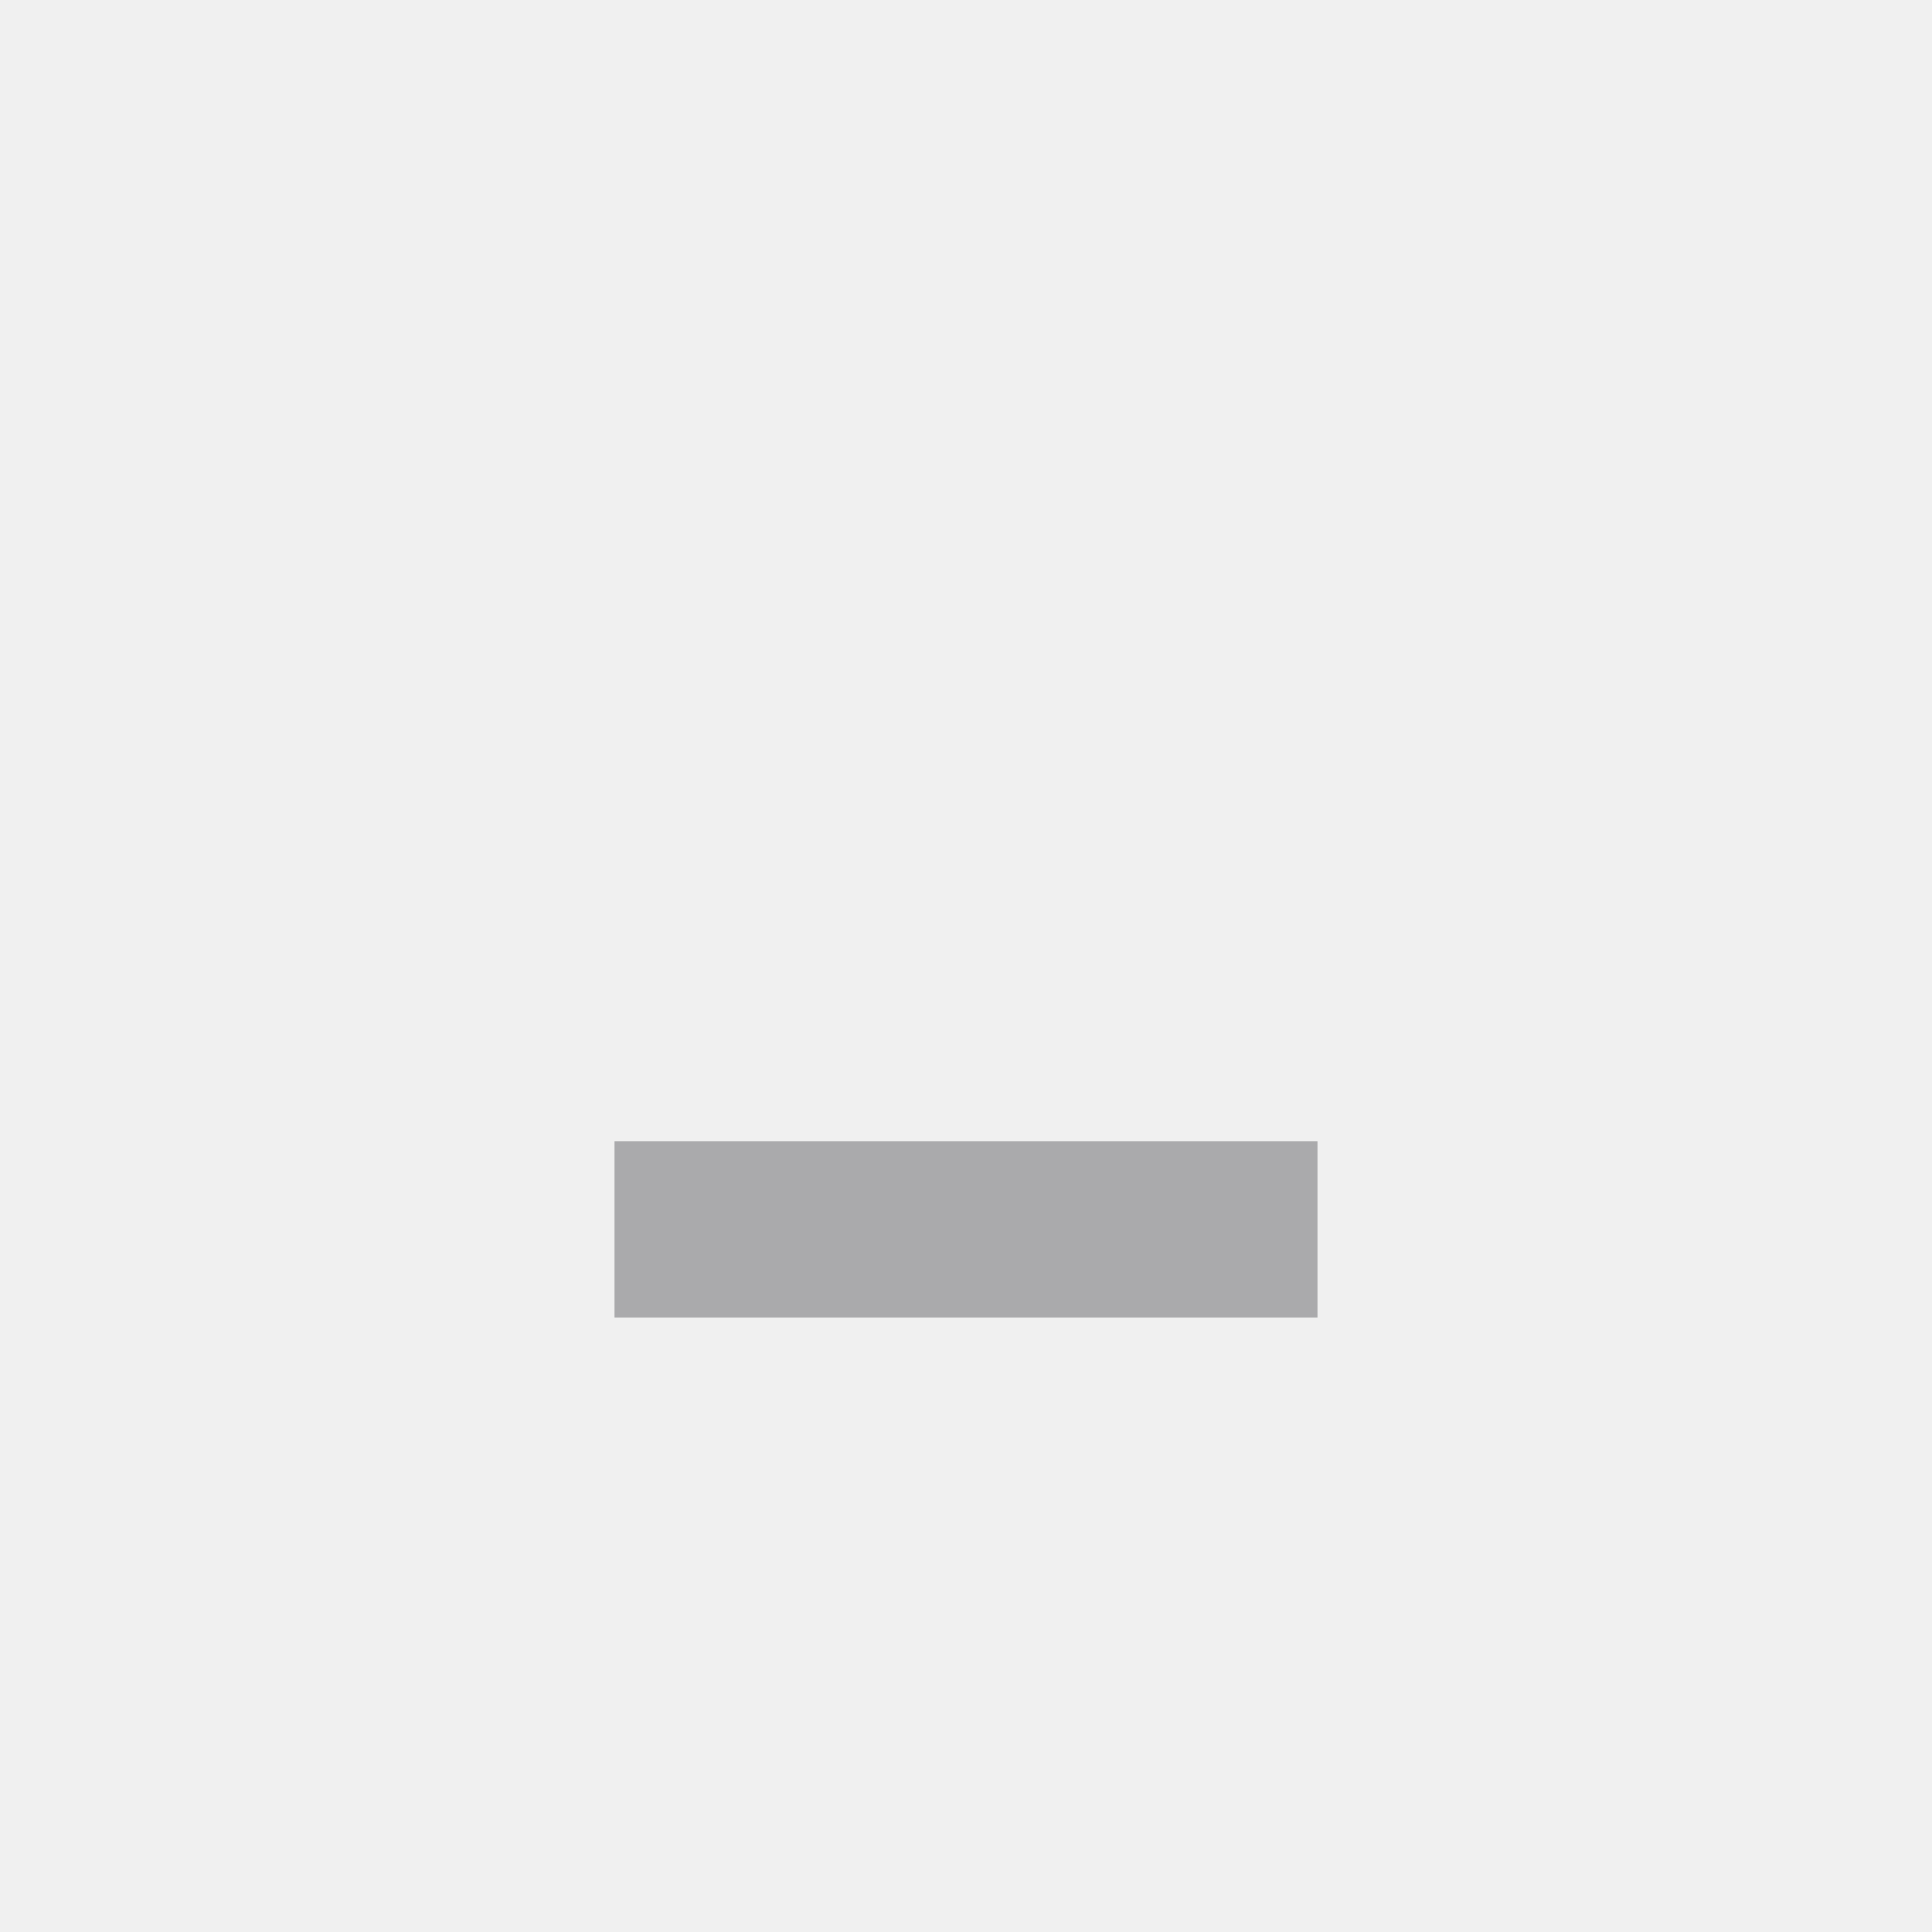
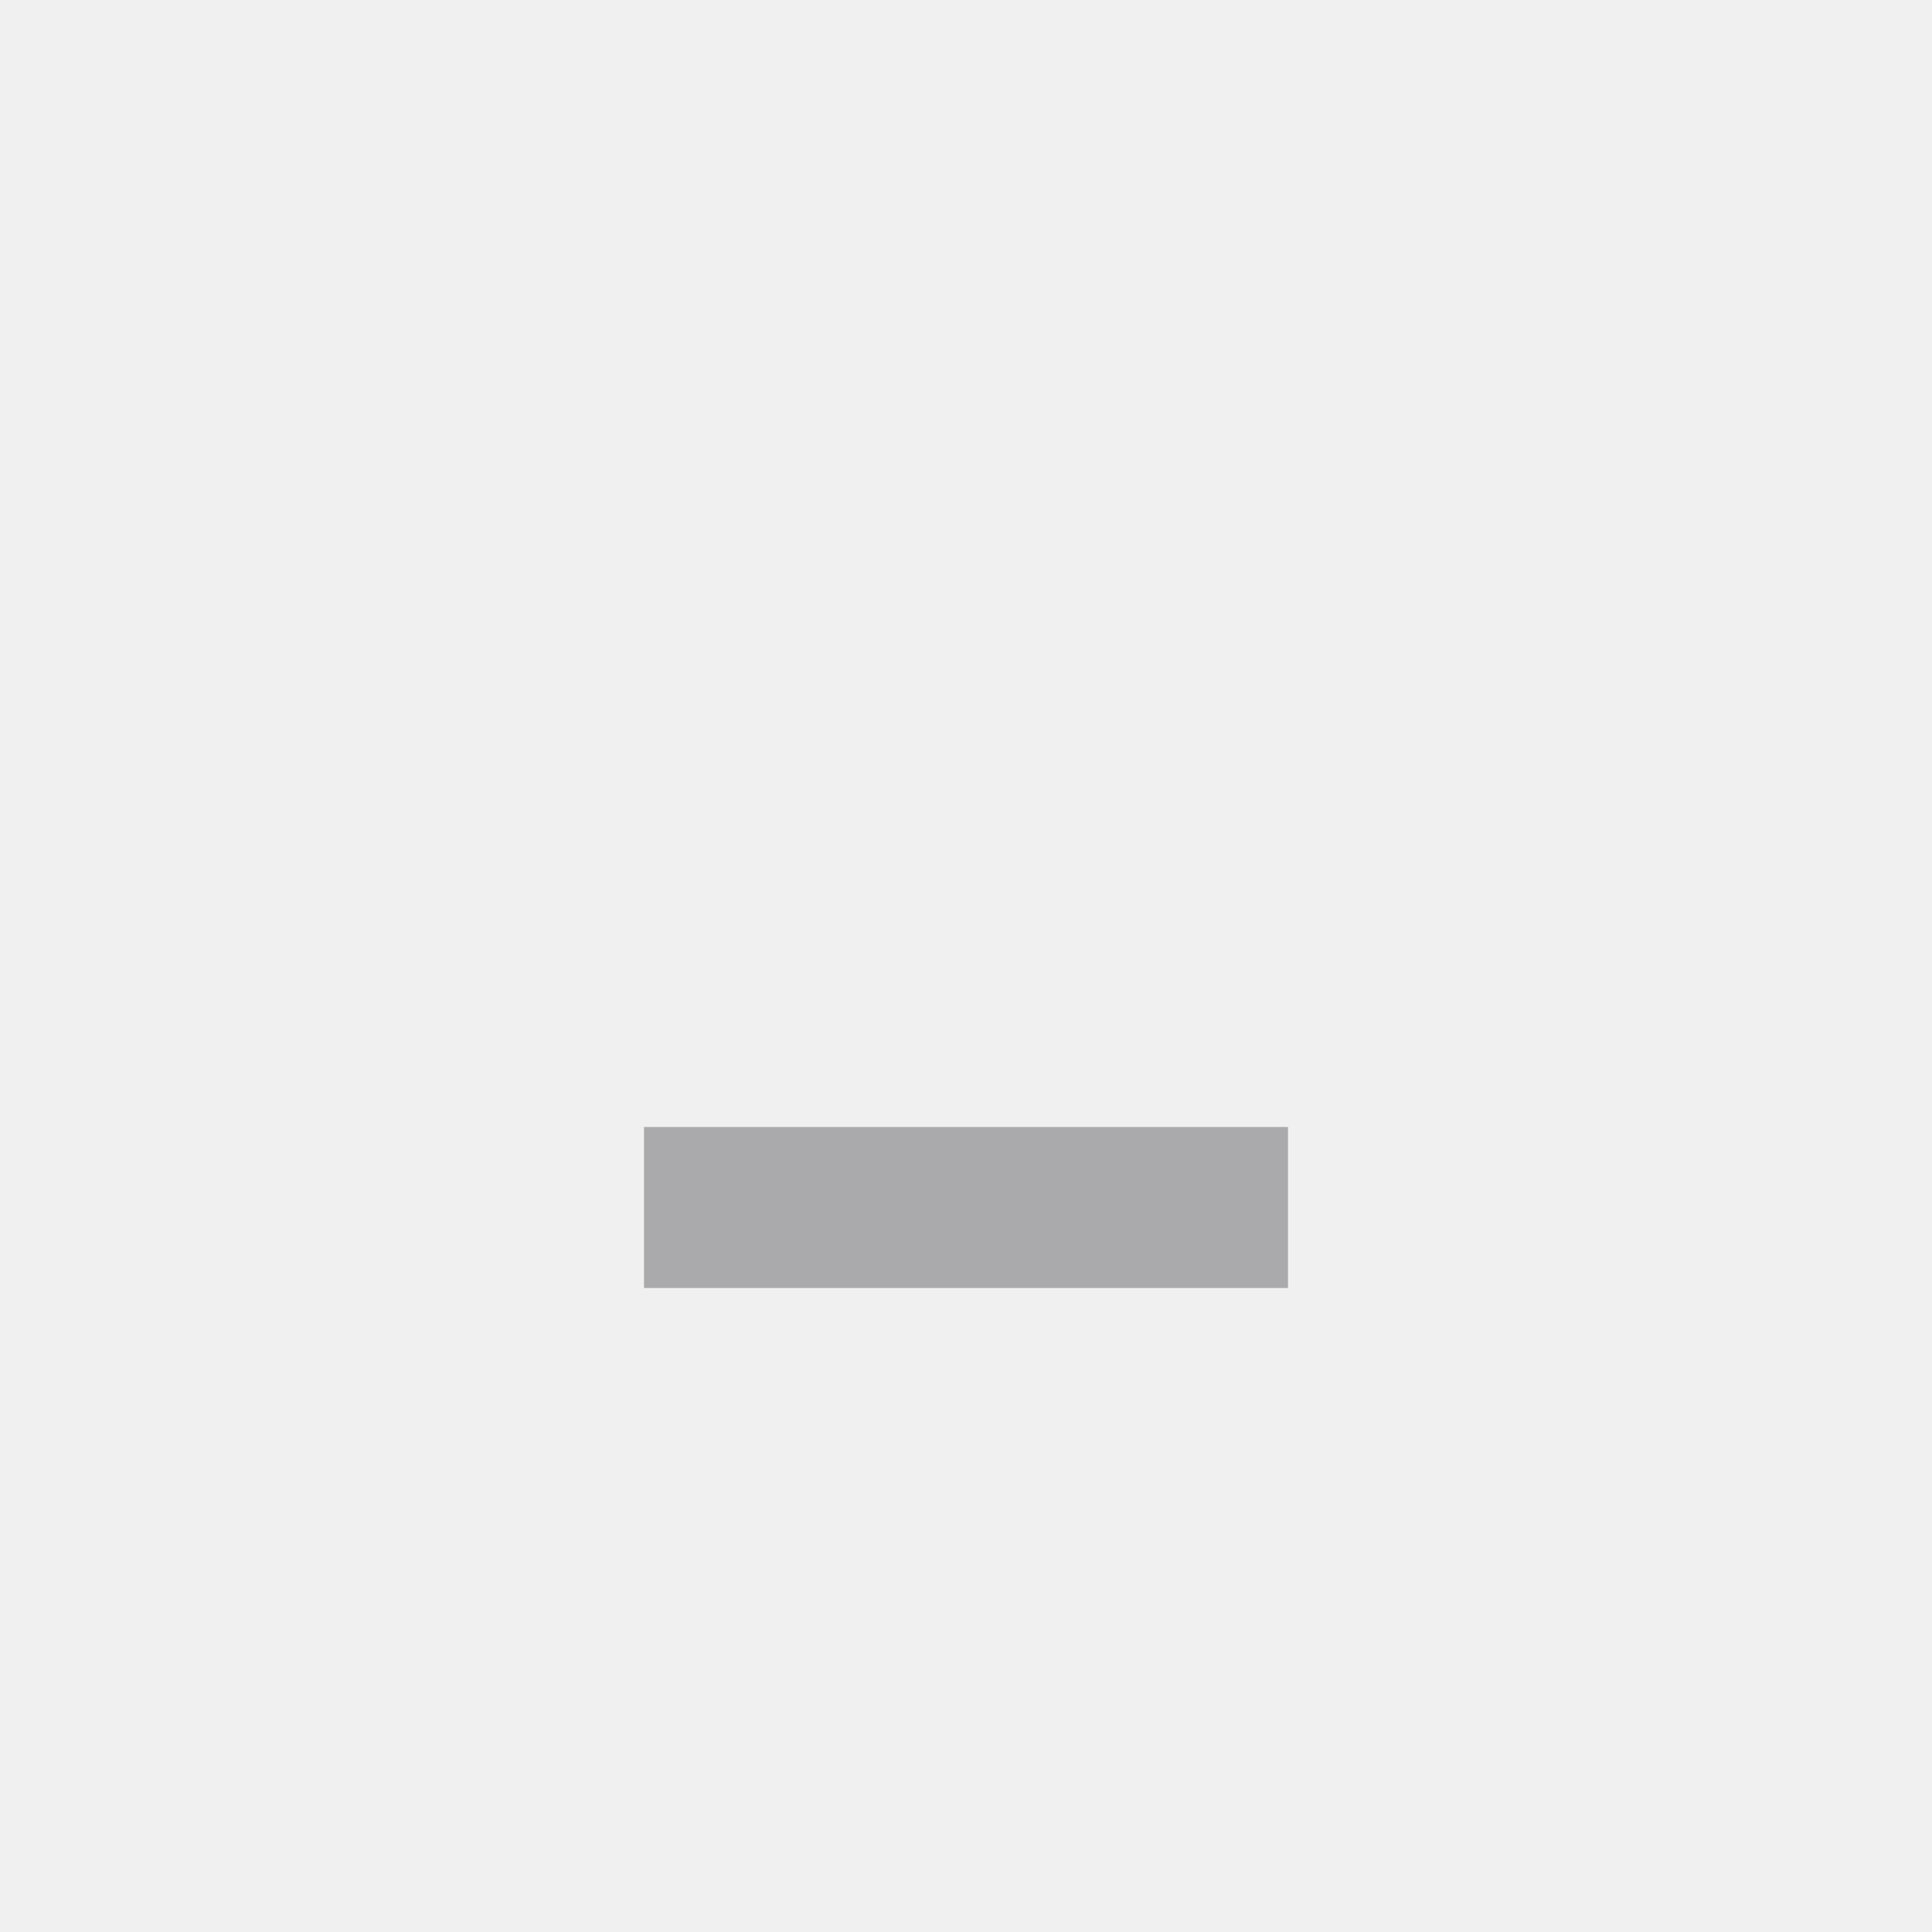
- <svg xmlns="http://www.w3.org/2000/svg" width="22" height="22" viewBox="0 0 22 22" version="1.1" id="svg839">
-   <defs id="defs833" />
-   <g style="enable-background:new" id="pressed-center">
-     <rect style="opacity:0.001;fill:#000000;fill-opacity:1;fill-rule:nonzero;stroke:none;stroke-width:2;stroke-linecap:round;stroke-linejoin:round;stroke-miterlimit:4;stroke-dasharray:none;stroke-opacity:1" y="0" x="46" height="22" width="22" id="rect4164" />
-     <circle style="opacity:0.28;fill:#ffffff;fill-opacity:1;fill-rule:nonzero;stroke:none;stroke-width:0;stroke-linecap:square;stroke-linejoin:round;stroke-miterlimit:4;stroke-dasharray:none;stroke-dashoffset:478.437;stroke-opacity:0.4" id="path4202" cx="57" cy="11" r="11" />
-     <rect style="opacity:1;fill:#aaaaac;fill-opacity:1;fill-rule:evenodd;stroke:none;stroke-width:2;stroke-linecap:butt;stroke-linejoin:round;stroke-miterlimit:4;stroke-dasharray:none;stroke-dashoffset:478.437;stroke-opacity:0.75" id="rect4139" width="8" height="2" x="53" y="-15" transform="scale(1,-1)" />
+ <svg xmlns="http://www.w3.org/2000/svg" width="24" height="24" version="1.1" id="svg1349">
+   <defs id="defs1353" />
+   <g id="active-center">
+     <rect style="fill:#000000;opacity:.001" width="24" height="24" x="0" y="0" id="rect1334" />
+     <path style="fill-rule:evenodd;fill:#aaaaac" d="m 8,14 v 2 h 8 v -2 z" id="path1336" />
  </g>
-   <g style="enable-background:new" id="hover-center">
-     <rect style="opacity:0.001;fill:#000000;fill-opacity:1;fill-rule:nonzero;stroke:none;stroke-width:2;stroke-linecap:round;stroke-linejoin:round;stroke-miterlimit:4;stroke-dasharray:none;stroke-opacity:1" y="0" x="23" height="22" width="22" id="rect4208" />
-     <circle style="opacity:0.18;fill:#ffffff;fill-opacity:1;fill-rule:nonzero;stroke:none;stroke-width:0;stroke-linecap:square;stroke-linejoin:round;stroke-miterlimit:4;stroke-dasharray:none;stroke-dashoffset:478.437;stroke-opacity:0.4" id="circle4212" cx="34" cy="11" r="11" />
-     <rect style="opacity:1;fill:#aaaaac;fill-opacity:1;fill-rule:evenodd;stroke:none;stroke-width:2;stroke-linecap:butt;stroke-linejoin:round;stroke-miterlimit:4;stroke-dasharray:none;stroke-dashoffset:478.437;stroke-opacity:0.75" id="rect4214" width="8" height="2" x="30" y="-15" transform="scale(1,-1)" />
+   <g id="hover-center">
+     <rect style="fill:#000000;opacity:.001" width="24" height="24" x="24" y="0" id="rect1325" />
+     <circle style="fill:#ffffff;opacity:.18" cx="36" cy="12" id="circle1329" r="12" />
+     <path style="fill-rule:evenodd;fill:#aaaaac" d="m 32,16 h 8 v -2 h -8 z" id="path1331" />
  </g>
-   <g style="enable-background:new" id="active-center">
-     <rect id="rect4266" width="22" height="22" x="0" y="0" style="opacity:0.001;fill:#000000;fill-opacity:1;fill-rule:nonzero;stroke:none;stroke-width:2;stroke-linecap:round;stroke-linejoin:round;stroke-miterlimit:4;stroke-dasharray:none;stroke-opacity:1" />
-     <path id="path4268" d="m 7,13 v 2 h 8 v -2 z" style="opacity:1;fill:#aaaaac;fill-opacity:1;fill-rule:evenodd;stroke:none;stroke-width:2;stroke-linecap:butt;stroke-linejoin:round;stroke-miterlimit:4;stroke-dasharray:none;stroke-dashoffset:478.437;stroke-opacity:0.75" />
+   <g id="pressed-center">
+     <rect style="fill:#000000;opacity:.001" width="24" height="24" x="48" y="0" id="rect1316" />
+     <circle style="fill:#ffffff;opacity:.28" cx="60" cy="12" id="circle1320" r="12" />
+     <path style="fill-rule:evenodd;fill:#aaaaac" d="m 56,16 h 8 v -2 h -8 z" id="path1322" />
  </g>
-   <g style="enable-background:new" id="inactive-center" transform="translate(69)">
-     <rect id="rect4180" width="22" height="22" x="0" y="0" style="opacity:0.001;fill:#000000;fill-opacity:1;fill-rule:nonzero;stroke:none;stroke-width:2;stroke-linecap:round;stroke-linejoin:round;stroke-miterlimit:4;stroke-dasharray:none;stroke-opacity:1" />
-     <path id="rect4139-3" d="m 7,13 v 2 h 8 v -2 z" style="opacity:0.25;fill:#ffffff;fill-opacity:1;fill-rule:evenodd;stroke:none;stroke-width:2;stroke-linecap:butt;stroke-linejoin:round;stroke-miterlimit:4;stroke-dasharray:none;stroke-dashoffset:478.437;stroke-opacity:0.75" />
+   <g id="inactive-center">
+     <rect style="fill:#000000;opacity:.001" width="24" height="24" x="72" y="0" id="rect1339" />
+     <path style="opacity:0.5;fill-rule:evenodd;fill:#aaaaac" d="m 80,14 v 2 h 8 v -2 z" id="path1341" />
  </g>
-   <g style="enable-background:new" id="deactivated-center" transform="translate(92)">
-     <rect id="rect4278" width="22" height="22" x="0" y="0" style="opacity:0.001;fill:#000000;fill-opacity:1;fill-rule:nonzero;stroke:none;stroke-width:2;stroke-linecap:round;stroke-linejoin:round;stroke-miterlimit:4;stroke-dasharray:none;stroke-opacity:1" />
-     <path id="path4280" d="m 7,13 v 2 h 8 v -2 z" style="opacity:0.25;fill:#ffffff;fill-opacity:1;fill-rule:evenodd;stroke:none;stroke-width:2;stroke-linecap:butt;stroke-linejoin:round;stroke-miterlimit:4;stroke-dasharray:none;stroke-dashoffset:478.437;stroke-opacity:0.75" />
+   <g id="deactivated-center">
+     <rect style="fill:#000000;opacity:.001" width="24" height="24" x="96" y="0" id="rect1344" />
+     <path style="opacity:0.5;fill-rule:evenodd;fill:#aaaaac" d="m 104,14 v 2 h 8 v -2 z" id="path1346" />
  </g>
</svg>
